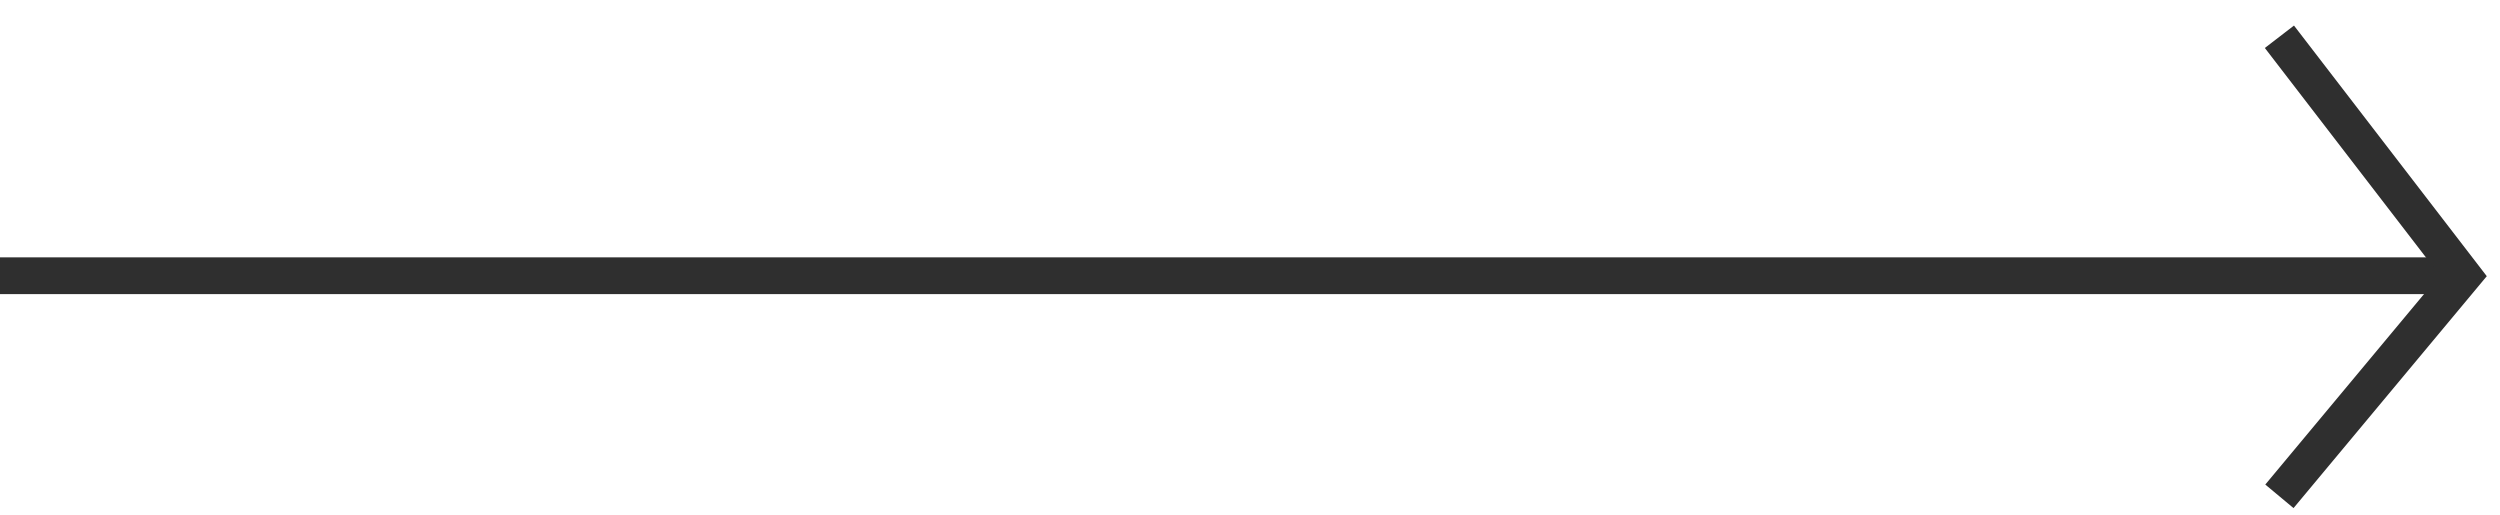
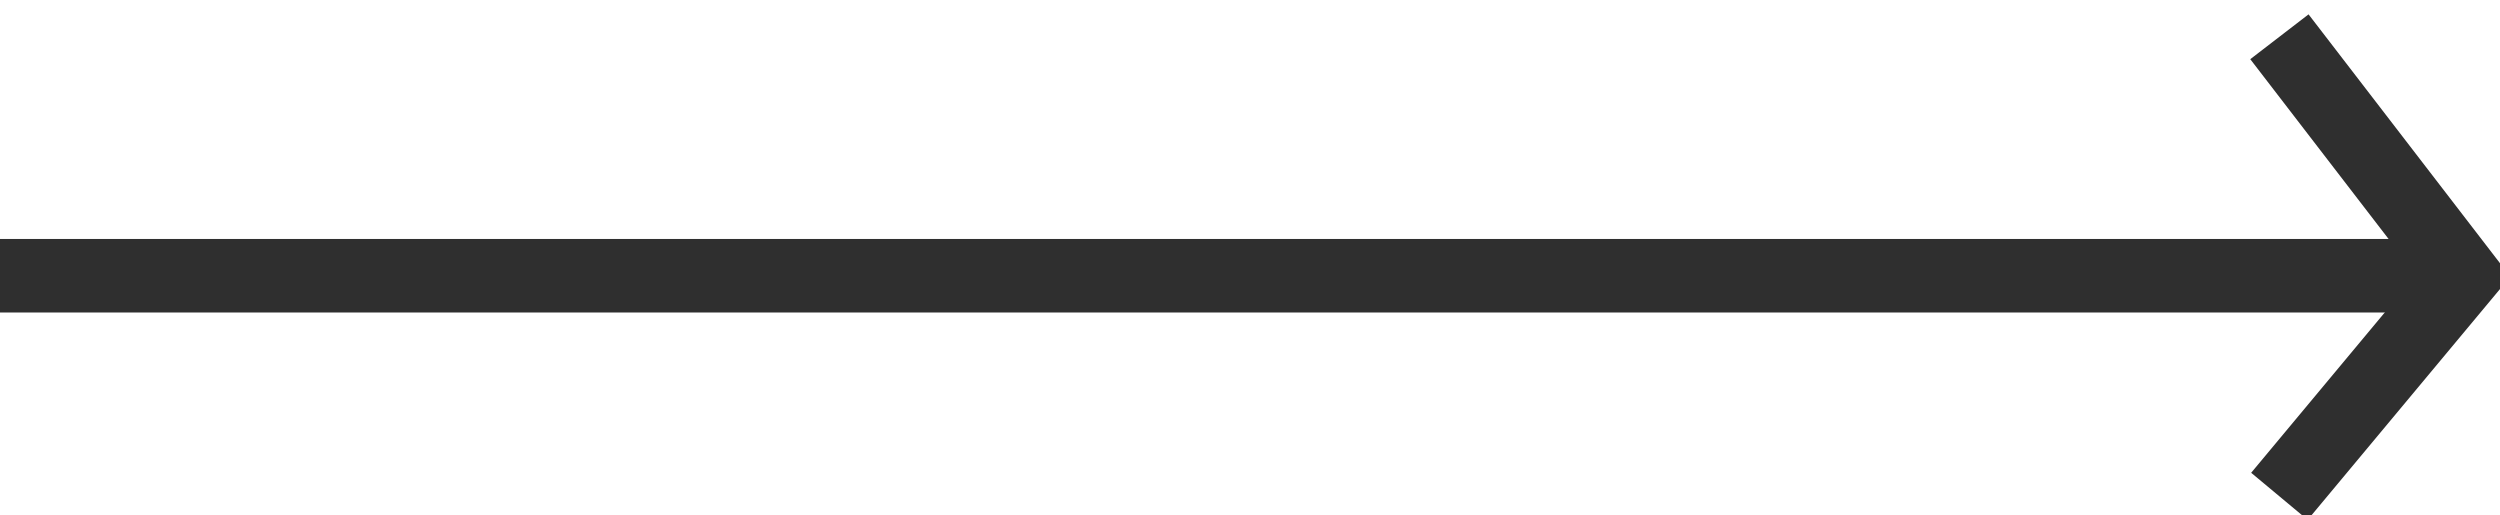
<svg xmlns="http://www.w3.org/2000/svg" width="68" height="14" viewBox="0 0 68 14" fill="none">
-   <path d="M0 7.5L61.878 7.5L67 7.5" stroke="#2F2F2F" />
-   <path d="M62 1L67 7.5L62 13.5" stroke="#2F2F2F" />
+   <path d="M0 7.5L61.878 7.5L67 7.5" stroke="#2F2F2F" stroke-width="2" />
+   <path d="M62 1L67 7.5L62 13.5" stroke="#2F2F2F" stroke-width="2" />
</svg>
